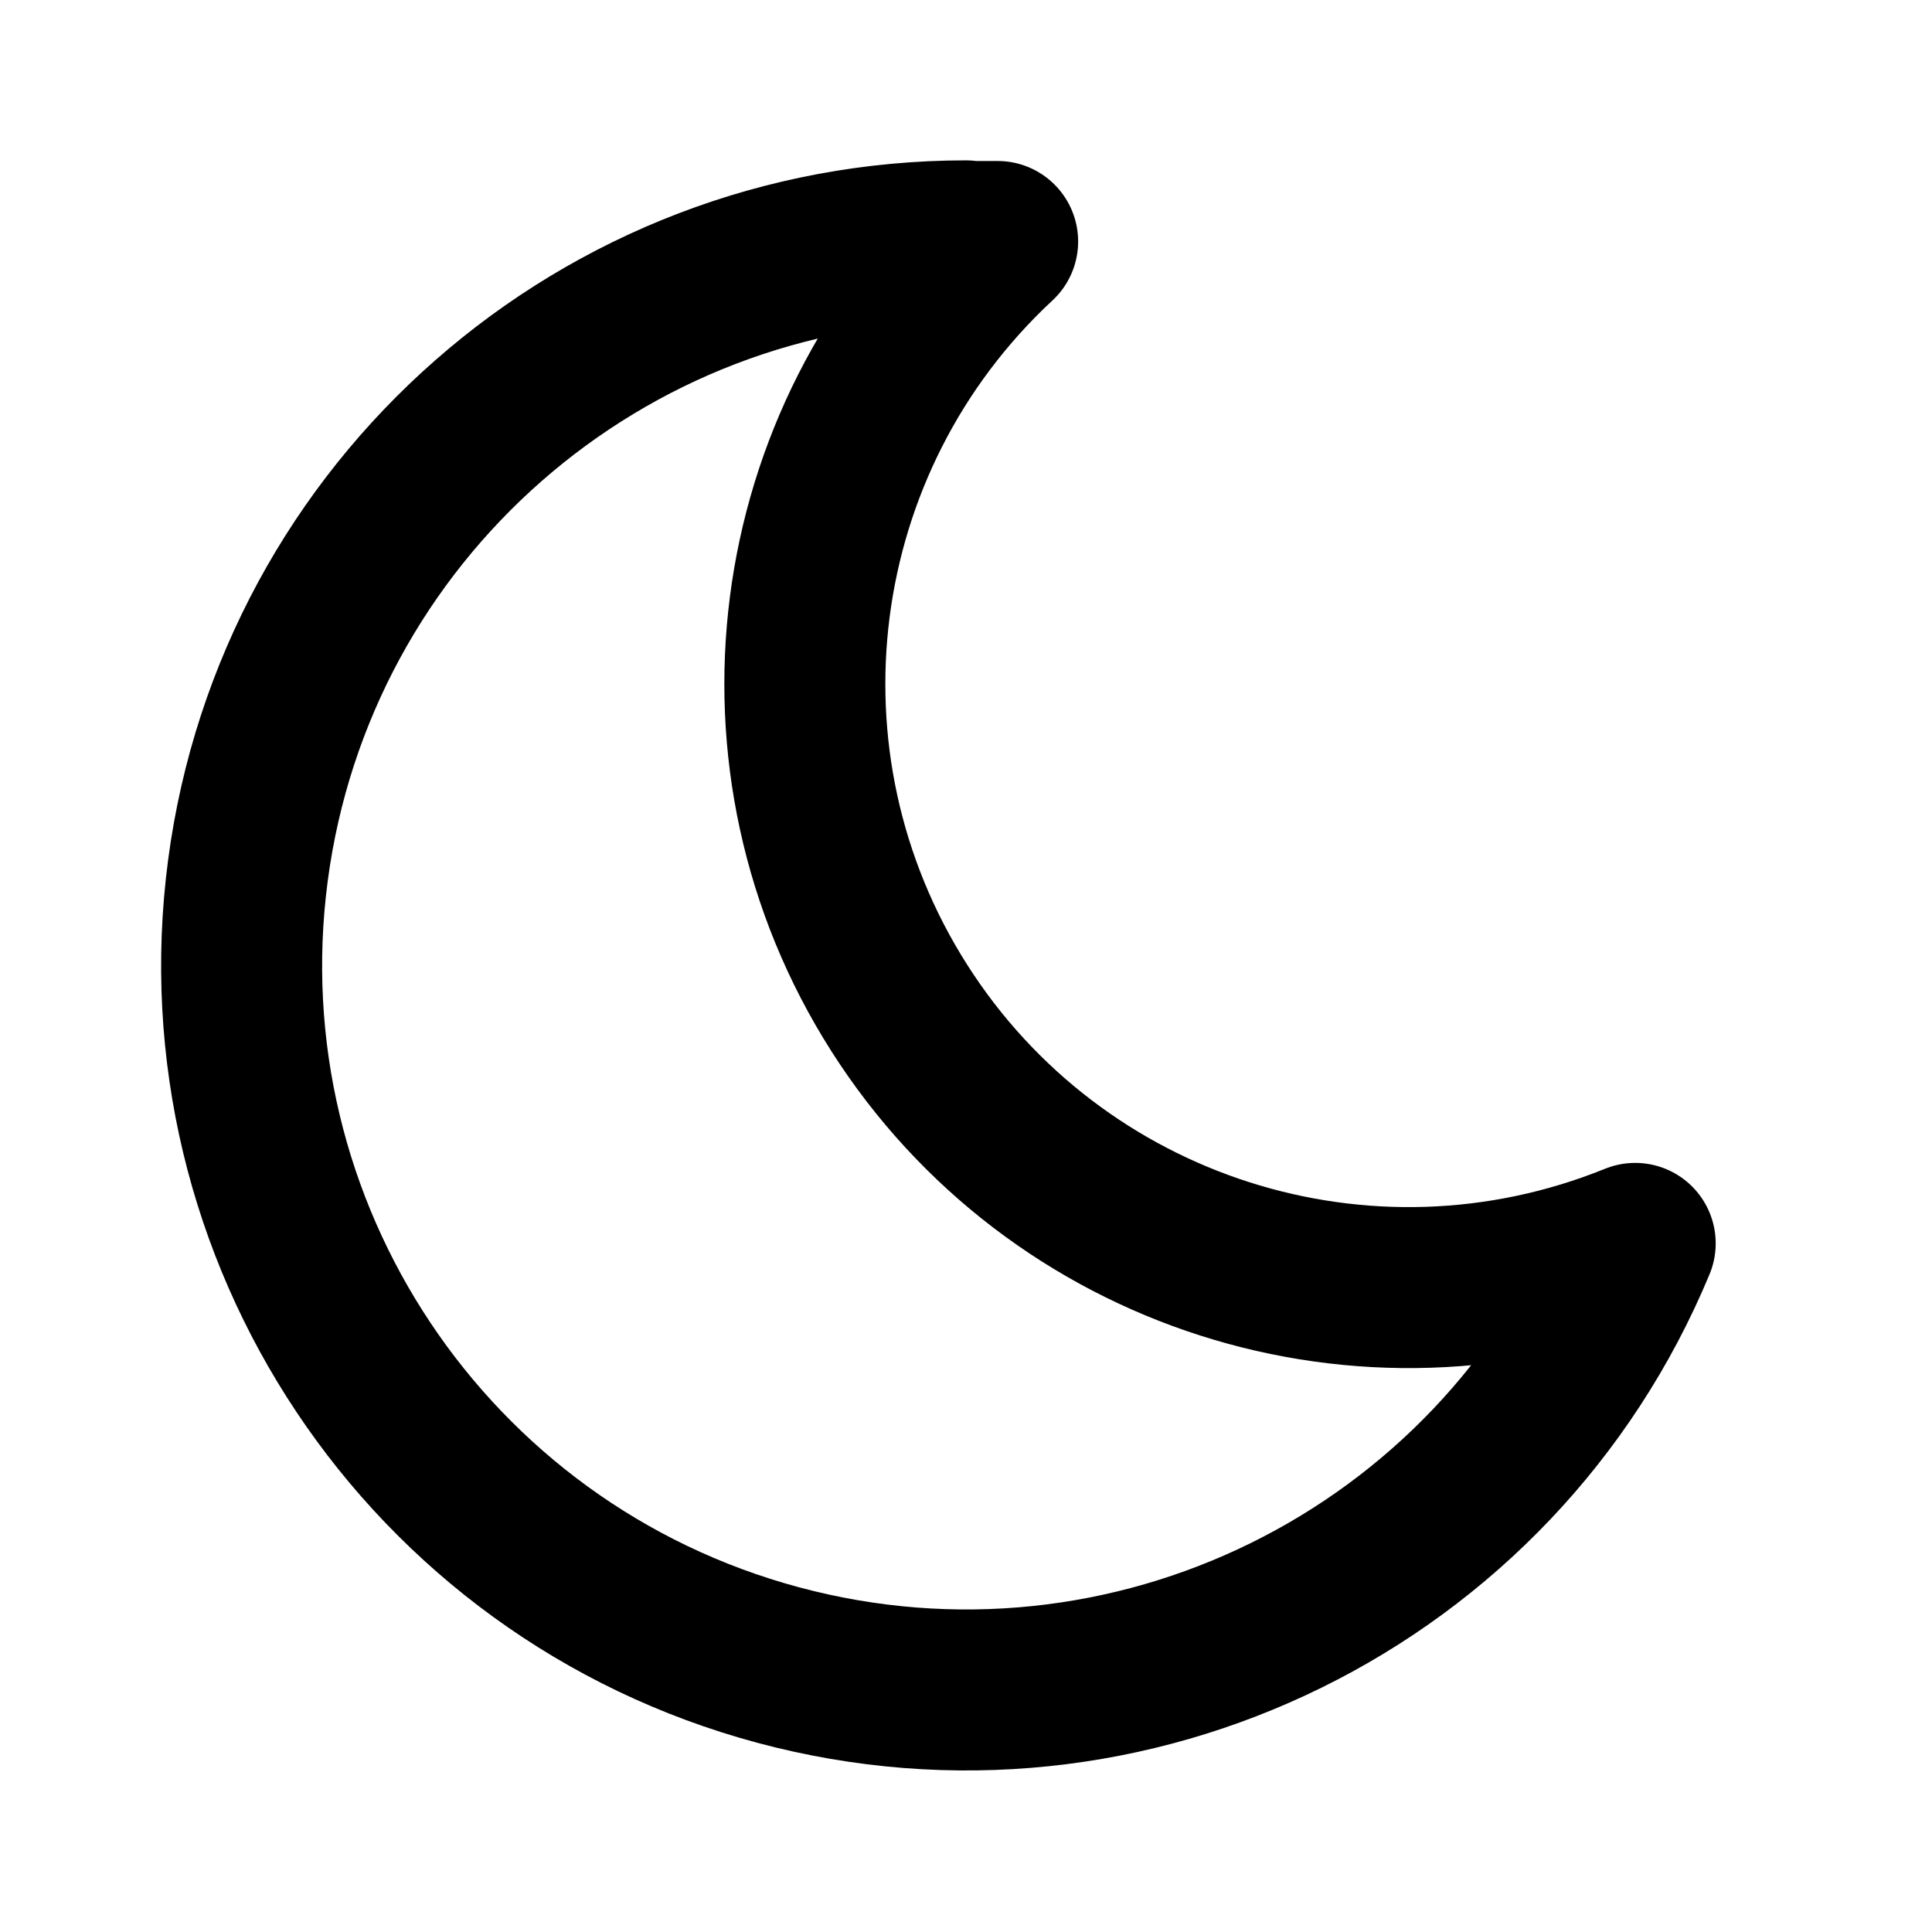
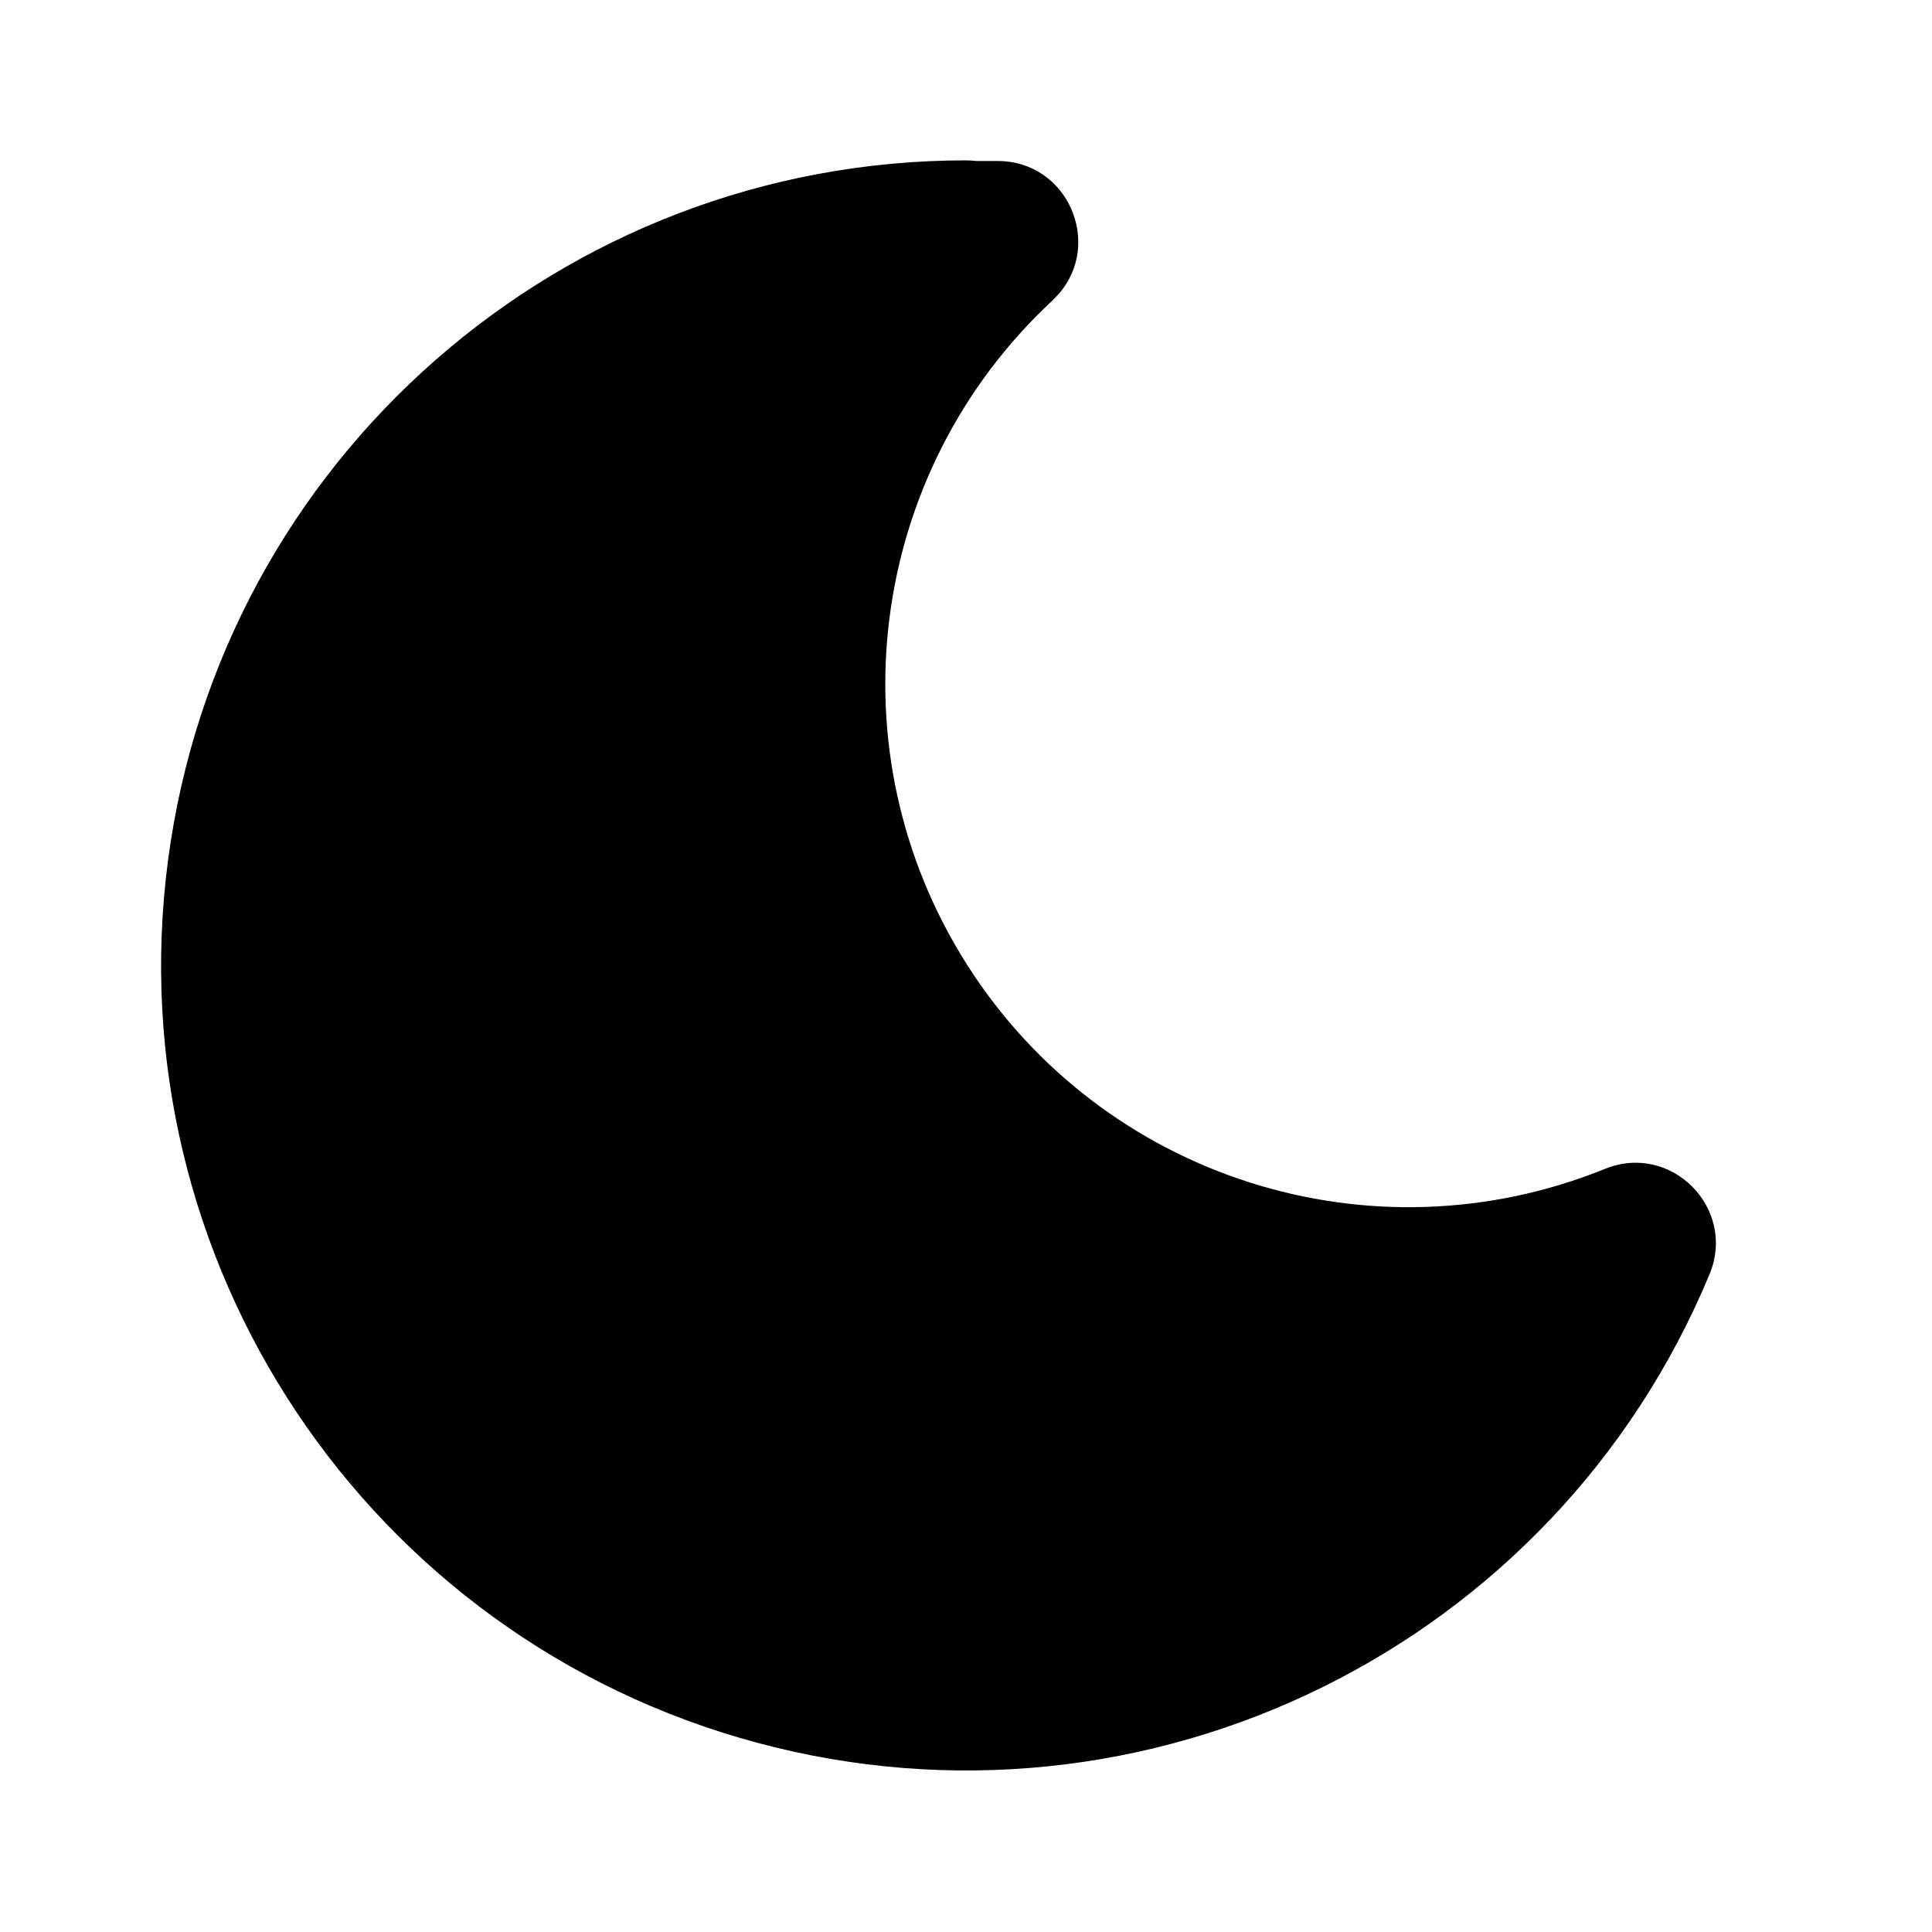
- <svg xmlns="http://www.w3.org/2000/svg" width="24" height="24" viewBox="0 0 24 24" fill="none" stroke="currentColor" stroke-width="2" stroke-linecap="round" stroke-linejoin="round" class="icon icon-tabler icons-tabler-outline icon-tabler-moon">
-   <path stroke="none" d="M0 0h24v24H0z" fill="none" />
-   <path d="M12 3c.132 0 .263 0 .393 0a7.5 7.5 0 0 0 7.92 12.446a9 9 0 1 1 -8.313 -12.454z" />
+ <svg xmlns="http://www.w3.org/2000/svg" width="24" height="24" viewBox="0 0 24 24">
+   <path fill="currentColor" d="M12 1.992a10 10 0 1 0 9.236 13.838c.341-.82-.476-1.644-1.298-1.31a6.5 6.5 0 0 1-6.864-10.787l.077-.08c.551-.63.113-1.653-.758-1.653h-.266l-.068-.006z" />
</svg>
